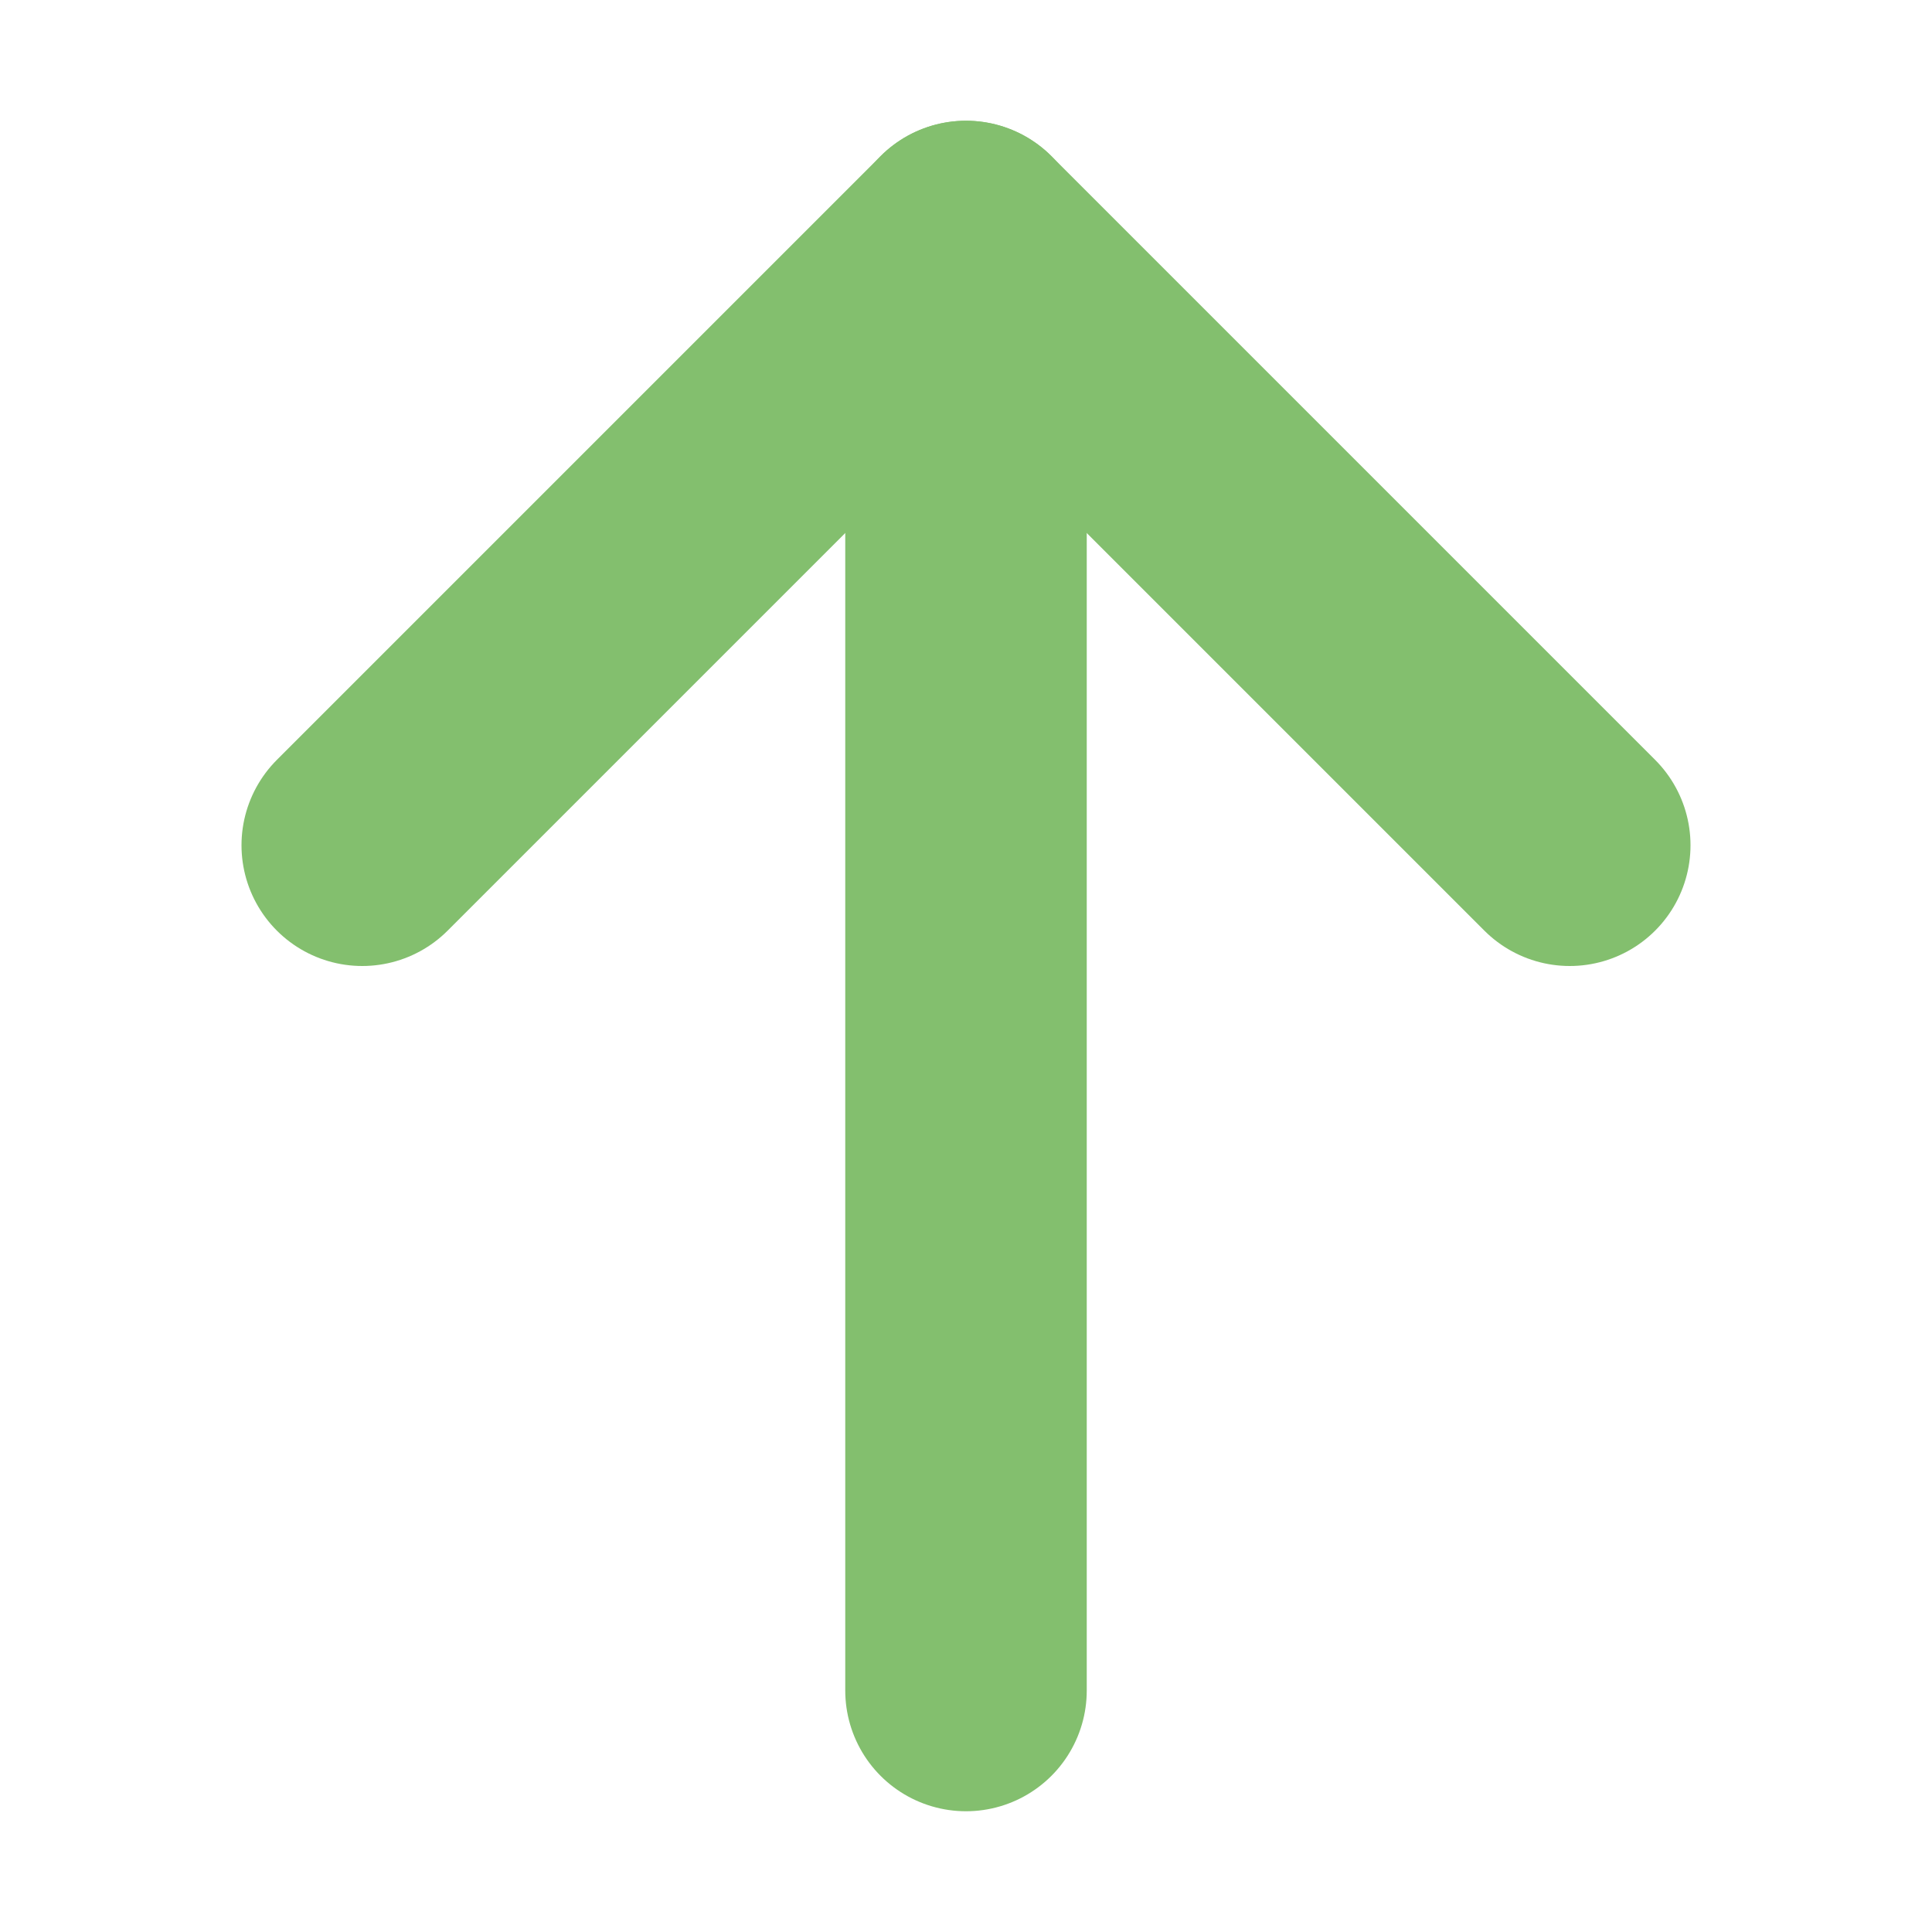
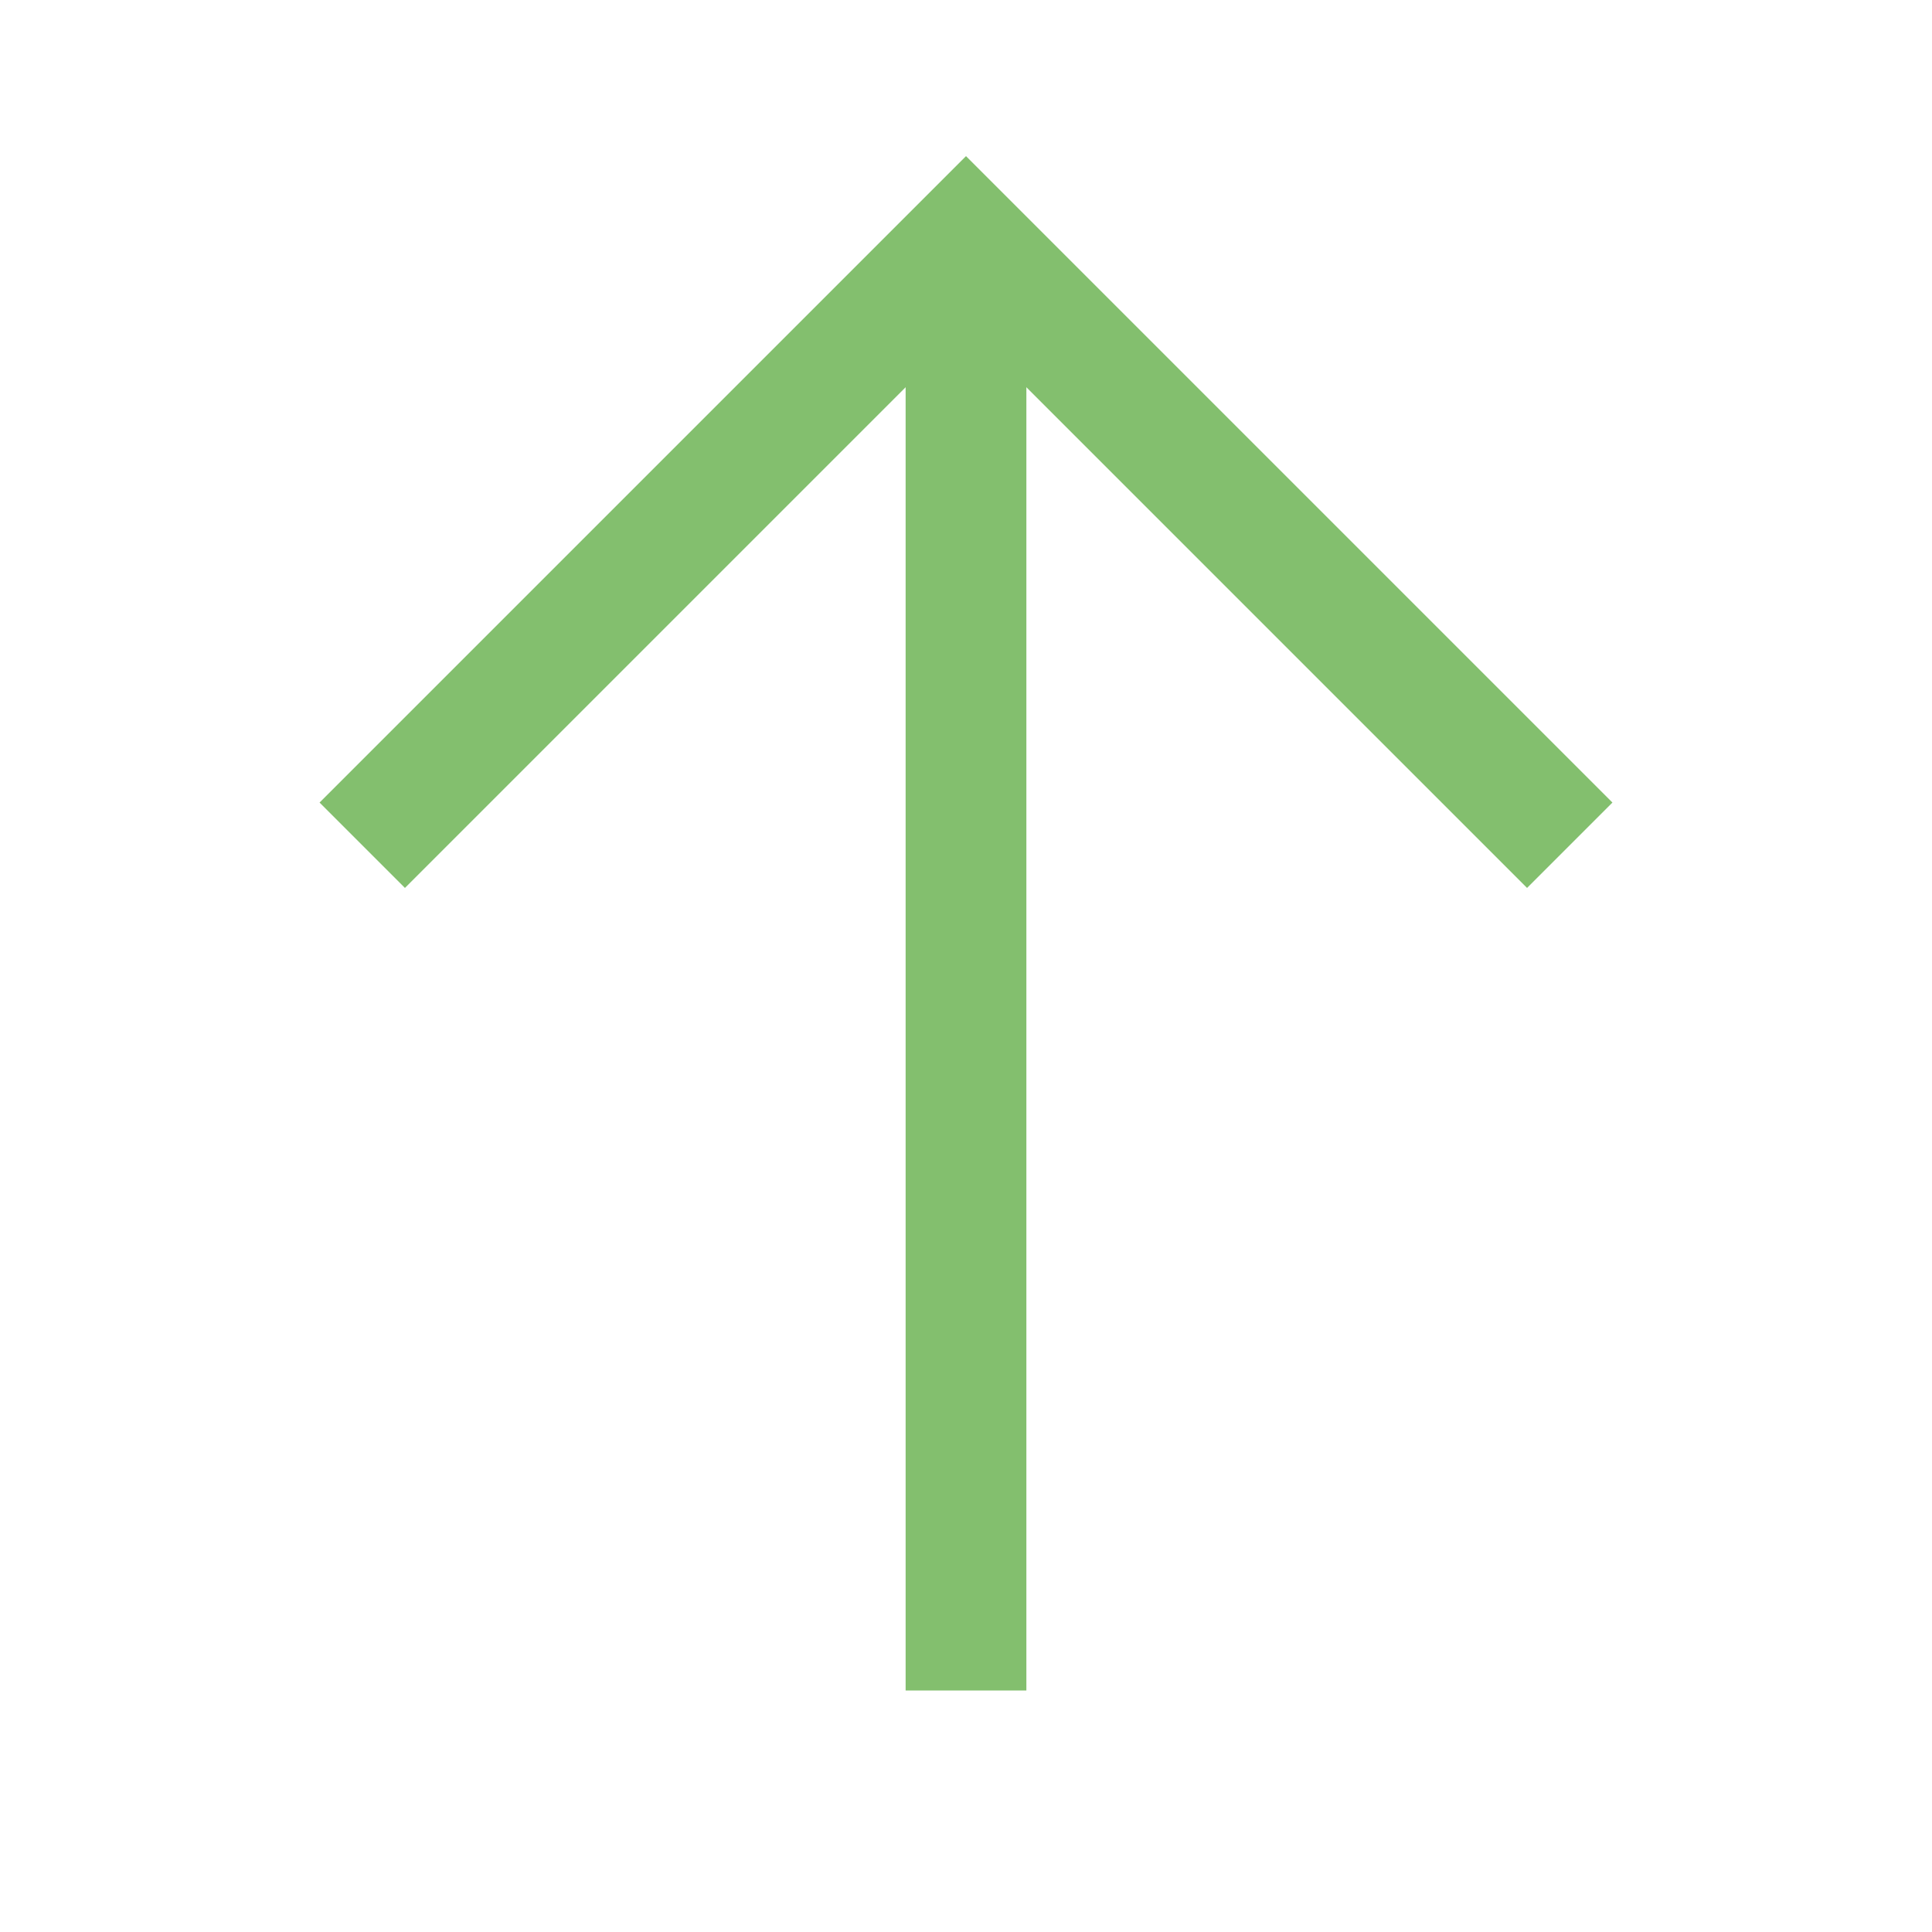
<svg xmlns="http://www.w3.org/2000/svg" width="16" height="16" viewBox="0 0 16 16" fill="none">
-   <path d="M3 7L8 2L13 7" stroke="#83BF6E" stroke-width="2" stroke-linecap="round" stroke-linejoin="round" />
-   <path d="M8 14V2" stroke="#83BF6E" stroke-width="2" stroke-linecap="round" />
+   <path d="M3 7L8 2L13 7" stroke="#83BF6E" strokeWidth="2" strokeLinecap="round" strokeLinejoin="round" />
+   <path d="M8 14V2" stroke="#83BF6E" strokeWidth="2" strokeLinecap="round" />
</svg>
